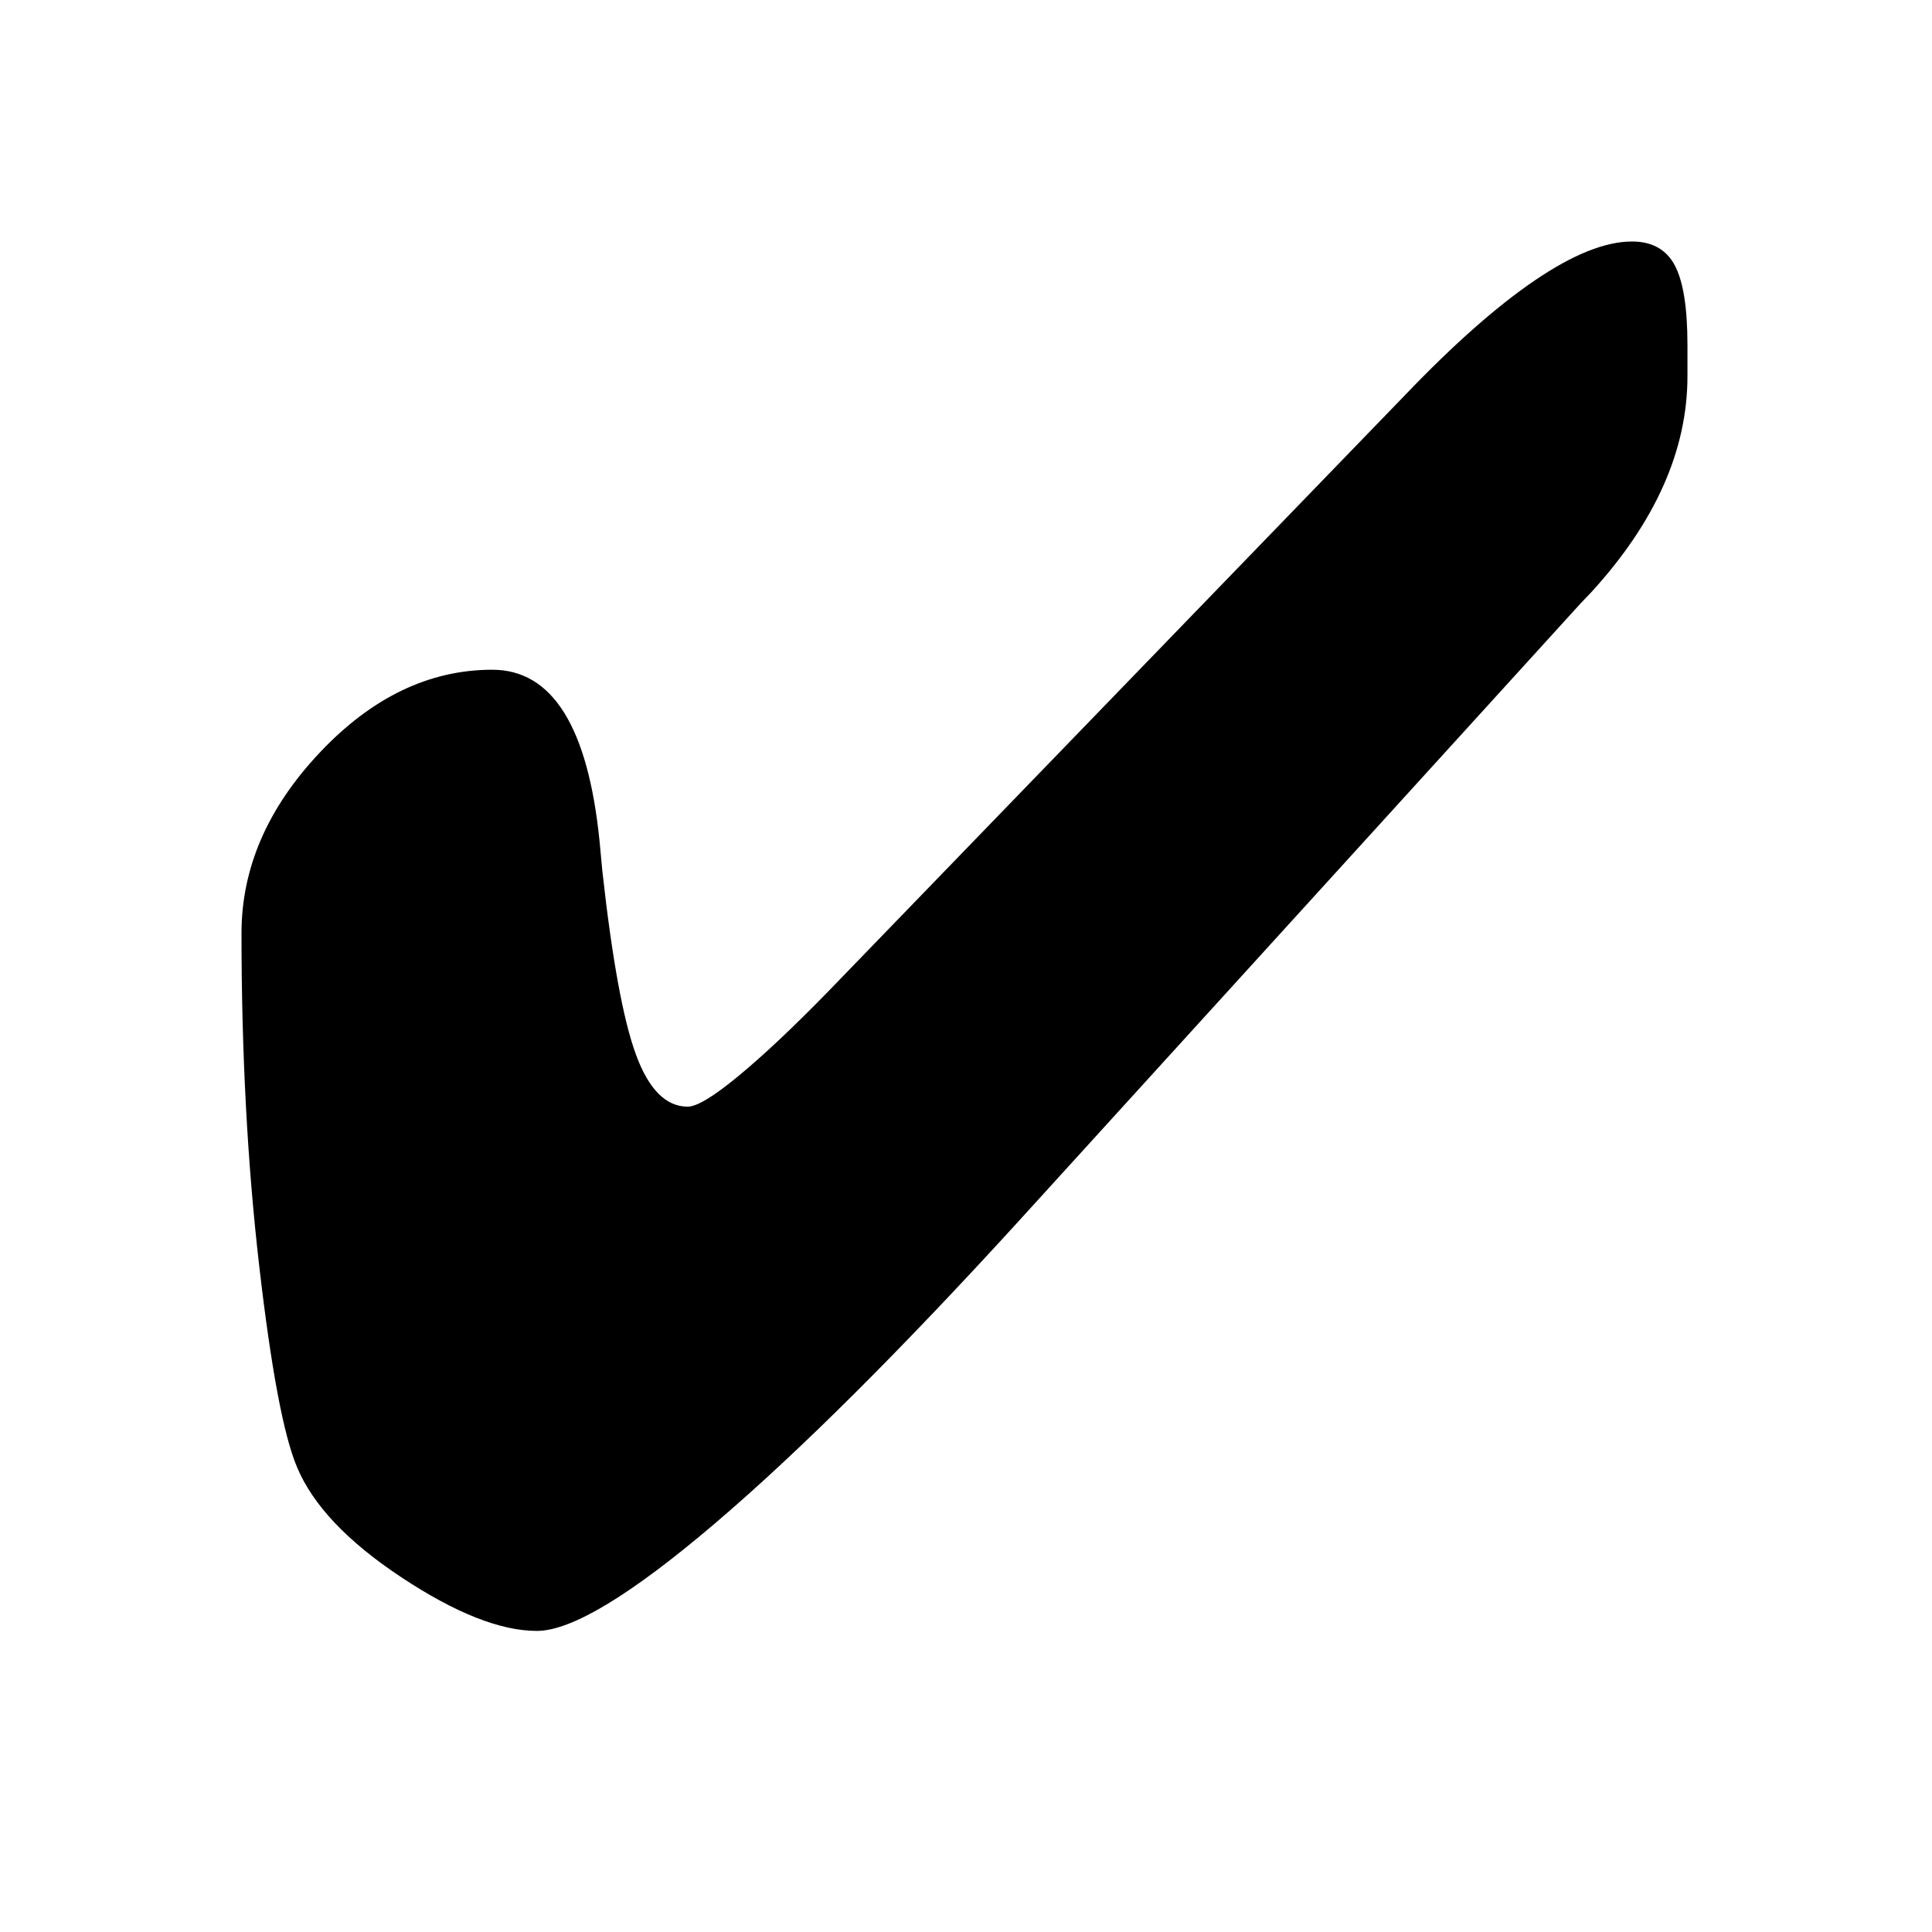
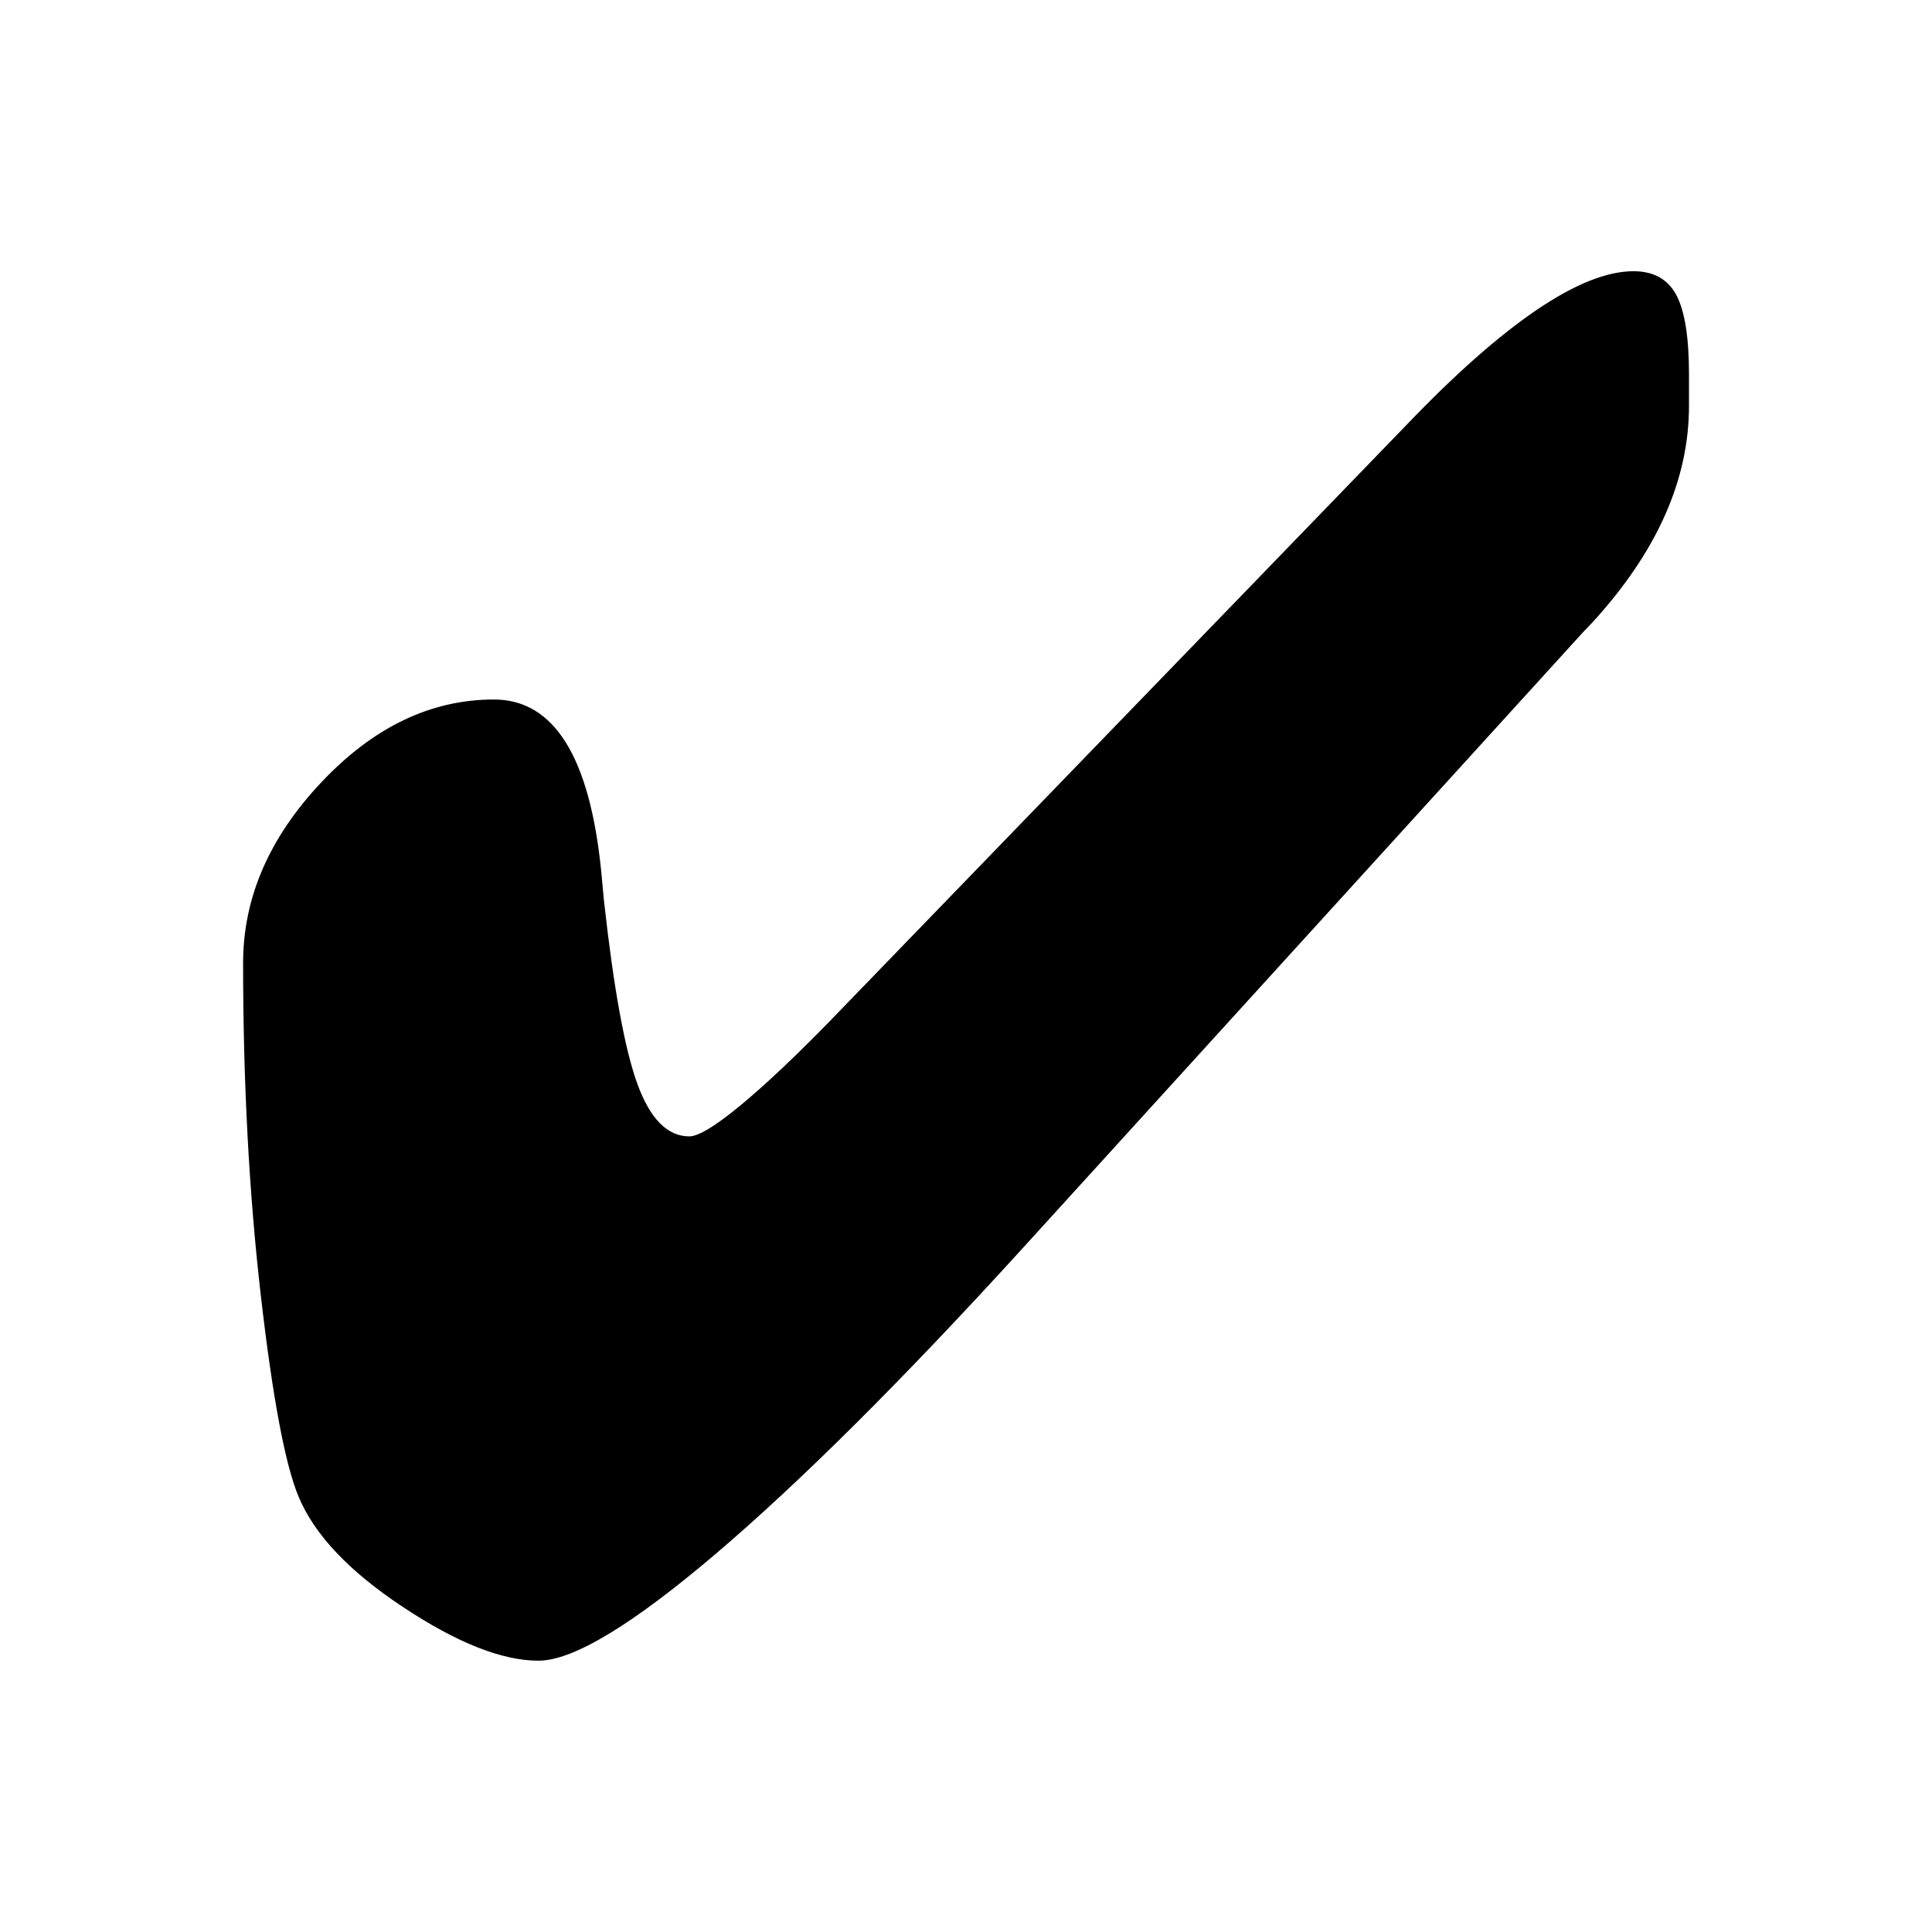
- <svg xmlns="http://www.w3.org/2000/svg" version="1.1" id="Layer_1" x="0px" y="0px" width="2048px" height="2048px" viewBox="718 1420 2048 2048" enable-background="new 718 1420 2048 2048" xml:space="preserve">
-   <g id="_x33_2-move" display="none">
-     <path display="inline" d="M1548,1868h-384c-35.346,0-64,28.654-64,64v1024c0,35.347,28.654,64,64,64h704c35.346,0,64-28.653,64-64   v-192h-128v96c0,17.673-14.326,32-32,32h-512c-17.673,0-32-14.327-32-32v-832c0-17.673,14.327-32,32-32h224v288   c0,17.673,14.327,32,32,32h288l0,0h128v-64L1548,1868z" />
-     <path display="inline" d="M2370.627,2518.02l-256.471-257.129c-0.039-0.026-0.079-0.054-0.119-0.082   c-5.738-5.455-13.493-8.81-22.037-8.81c-16.477,0-30.038,12.454-31.801,28.46c-0.125,0.714-0.189,1.404-0.199,2.071v161.538h-288   c-17.673,0-32,14.326-32,32V2604c0,17.673,14.327,32,32,32h288v161.797c0.021,0.302,0.059,0.606,0.128,0.916   c1.407,16.374,15.134,29.229,31.872,29.229c7.941,0,15.201-2.898,20.794-7.688c1.104-0.554,2.096-1.241,2.94-2.087l254.893-254.892   C2383.124,2550.777,2383.124,2530.516,2370.627,2518.02z" />
-   </g>
-   <g id="_x31_6-assigned" display="none">
-     <path display="inline" d="M1775.64,2808.702c-140.193-58.981-173.363-79.524-173.363-79.524l-1.363-135.812   c0,0,52.506-40.813,68.964-168.567c32.683,9.565,67.248-49.396,69.099-80.638c1.753-29.854-4.604-113.145-44.65-104.82   c8.104-62.743,13.962-118.936,11.219-148.922c-10.335-109.109-116.735-224.14-280.37-224.14   c-163.382,0-269.889,115.028-280.371,224.139c-2.737,29.991,3.121,86.18,11.355,148.922c-40.157-8.323-46.519,74.967-44.648,104.82   c1.871,31.241,36.292,90.203,69.216,80.638c16.213,127.754,68.845,168.567,68.845,168.567l-1.371,135.812   c0,0-33.305,20.543-173.238,79.524c-140.434,59.071-281.98,100.392-324.017,166.677C718,3050.01,718,3404,718,3404h707.176h700.939   c0,0-0.168-351.429-26.577-428.621C2076.396,2914.175,1939.716,2873.175,1775.64,2808.702z" />
-     <path display="inline" d="M2741.503,3022.944c-24.058-64.393-38.575-95.757-168.875-148.238   c-130.297-52.499-161.26-70.698-161.26-70.698l-1.039-120.705c0,0,48.769-36.286,63.992-149.887   c30.45,8.49,62.435-44.129,64.237-71.689c1.547-26.562-4.244-100.621-41.535-93.265c7.473-55.735,13.162-105.854,10.571-132.292   c-9.661-97.135-108.633-199.378-260.594-199.378c-151.976,0-250.802,102.243-260.606,199.378   c-2.578,26.438,2.829,76.562,10.574,132.292c-37.406-7.356-43.34,66.703-41.538,93.265c1.812,27.562,33.793,80.182,64.237,71.689   c15.225,113.601,64.13,149.887,64.13,149.887l-1.384,118.928c145.591,94.434,159.511,176.052,159.511,176.052   c11.674,106.987,13.088,257.039,13.088,425.72h511.109C2766.14,3404,2765.632,3081.508,2741.503,3022.944z" />
-   </g>
-   <g id="_x31_6-check" display="none">
-     <polygon display="inline" points="2511,1612 1486,2638 974.011,2123.991 718,2379.729 1485,3276 2766,1868  " />
-   </g>
-   <g id="_x31_6-attach" display="none">
-     <path id="clip_2_" display="inline" fill="#333333" d="M2490.391,1699.34c-196.755-201.788-515.92-201.788-712.684,0   l-817.072,827.444c-152.846,156.599-152.846,411.498,0,568.141c152.854,156.649,401.52,156.649,554.244,0l817.078-827.467   c109.32-112.095,109.32-293.734,0-405.83c-109.367-112.012-286.663-112.012-395.931,0l-614.18,629.511   c-21.878,22.467-21.878,58.685,0,81.163c21.862,22.458,57.313,22.458,79.185,0l614.229-629.521   c65.522-67.09,172.053-67.09,237.562,0c65.521,67.145,65.521,176.378,0,243.521l-817.017,827.41   c-109.372,112.095-286.556,112.095-395.934,0c-109.374-112.031-109.374-293.729,0-405.765l809.032-819.383   c153.117-156.897,401.404-156.897,554.298,0c153.173,156.963,153.173,411.218,0.108,568.123l-606.244,621.379   c-22.028,22.528-22.028,58.744,0,81.159c21.878,22.523,57.26,22.523,79.182,0l614.146-629.462   C2687.258,2228.082,2687.258,1901,2490.391,1699.34z" />
-   </g>
-   <g id="_x31_6-insert-link" display="none">
-     <path display="inline" fill="#010101" d="M2124.956,1547.646h-64.015c-1.827,0-3.622,0.12-5.418,0.274h-697.537   c-70.708,0-128.026,57.319-128.026,128.029v511.837h128.026V1739.96c0-35.354,28.665-64.012,64.015-64.012h574.931v447.823   c0,35.351,28.657,64.015,64.012,64.015h448.101v960.21c0,35.354-28.66,64.01-64.016,64.01H1422   c-35.35,0-64.015-28.656-64.015-64.01v-320.07h-128.026v384.08c0,70.707,57.319,128.028,128.026,128.028h1151.056   c70.708,0,128.025-57.321,128.025-128.028V2123.771v-64.018L2124.956,1547.646z" />
-     <path display="inline" d="M1981.688,2474.387l-411.738-400.771c-0.056-0.044-0.122-0.082-0.173-0.126   c-8.962-8.509-21.037-13.732-34.356-13.732c-25.683,0-46.825,19.413-49.566,44.36c-0.189,1.116-0.293,2.188-0.315,3.229v207.771   H896.615c-27.537,0-49.874,22.333-49.874,49.879v283.413c0,27.554,22.337,49.874,49.874,49.874h588.922v212.189   c0.034,0.455,0.099,0.939,0.2,1.423c2.2,25.522,23.597,45.552,49.683,45.552c12.376,0,23.688-4.522,32.412-11.986   c1.722-0.848,3.265-1.925,4.579-3.255l409.276-397.281C2001.18,2525.443,2001.18,2493.863,1981.688,2474.387z" />
-   </g>
-   <g id="_x31_6-restore" display="none">
-     <path display="inline" d="M1870.554,1423.5c-445.959,0-828.581,337.809-896.554,764.632H718L1102,2828l384.015-639.868H1229   c64.513-284.761,337.278-508.953,641.554-508.953c353.02,0,639.196,286.179,639.196,639.196s-286.179,639.196-639.196,639.196   c-145.483,0-277.124-46.714-384.554-128.571l-127.773,223.105c145.14,101.529,321.761,161.145,512.327,161.145   c494.227,0,894.875-400.648,894.875-894.875S2364.777,1423.5,1870.554,1423.5z" />
-   </g>
-   <g id="_x31_6-preview" display="none">
-     <g display="inline">
-       <rect x="1104.932" y="2062.605" fill="#010101" width="383.289" height="127.763" />
-       <path fill="#010101" d="M2747.141,3320.986L2528.753,3102.6c68.759-94.746,109.337-211.276,109.337-337.298    c0-249.915-159.475-462.55-382.197-541.788V1999.18v-63.937l-511.459-511.453h-63.933c-1.824,0-3.618,0.121-5.412,0.276H849.507    c-70.619,0-127.864,57.246-127.864,127.866v1150.503v127.257v256.333c0,70.612,57.245,127.862,127.864,127.862h854.069    c98.47,79.032,223.491,126.35,359.579,126.35c126.021,0,242.551-40.577,337.3-109.337l218.384,218.388    c24.95,24.95,65.396,24.95,90.345,0l37.957-37.956C2772.09,3386.381,2772.09,3345.938,2747.141,3320.986z M913.44,3086.024    c-35.306,0-63.933-28.624-63.933-63.932v-192.401v-127.256V1615.859c0-35.31,28.627-63.928,63.933-63.928h703.133v447.249    c0,35.308,28.619,63.934,63.928,63.934h447.524v130.921c-21.296-2.394-42.937-3.665-64.87-3.665    c-136.898,0-262.601,47.878-361.336,127.763h-596.888v127.765h480.137c-26.385,39.416-48.008,82.274-64.084,127.763h-416.051    v127.763h386.842c-2.32,20.979-3.554,42.286-3.554,63.882c0,118.761,36.017,229.104,97.709,320.724L913.44,3086.024    L913.44,3086.024z M2062.87,3211.903c-246.808,0-446.886-200.078-446.886-446.888c0-246.809,200.078-446.886,446.886-446.886    s446.888,200.078,446.888,446.886C2509.758,3011.825,2309.678,3211.903,2062.87,3211.903z" />
-     </g>
-   </g>
-   <g id="_x31_6-copylink" display="none">
-     <path display="inline" fill="#010101" d="M2392.275,2373.284l-288.129,288.407c-159.028,159.34-417.029,159.34-576.062,0   c-25.062-24.99-44.658-53.185-61.866-82.261l133.877-134.051c6.368-6.425,14.226-10.105,21.729-14.446   c9.249,31.68,25.41,61.653,50.278,86.545c79.412,79.577,208.663,79.479,288.031,0l288.031-288.407   c79.466-79.569,79.466-208.937,0-288.455c-79.368-79.522-208.563-79.522-288.031,0l-102.438,102.676   c-83.104-32.417-172.662-41.131-259.84-28.333l218.265-218.547c159.132-159.294,417.024-159.294,576.164,0   C2551.312,1955.709,2551.312,2213.996,2392.275,2373.284z M1630.578,2847.528l-102.493,102.673   c-79.42,79.472-208.667,79.472-288.085,0c-79.416-79.572-79.416-208.938,0-288.501l288.085-288.416   c79.468-79.575,208.614-79.575,288.028,0c24.822,24.851,40.979,54.823,50.33,86.443c7.562-4.39,15.32-7.965,21.69-14.341   L2022,2311.395c-17.104-29.18-36.798-57.268-61.855-82.31c-159.041-159.291-417.032-159.291-576.114,0l-288.032,288.411   c-159.084,159.339-159.084,417.574,0,576.918c159.082,159.232,417.03,159.232,576.113,0l218.312-218.605   C1803.186,2888.657,1713.624,2879.895,1630.578,2847.528z" />
-   </g>
-   <g id="_x31_6-download" display="none">
-     <g display="inline">
-       <polygon points="2253.936,2699.895 2253.936,2827.875 1230.089,2827.875 1230.089,2699.895 973.881,2699.895 974.128,3083.837     2509.896,3083.837 2509.896,2699.895   " />
-       <polygon points="2253.936,2187.968 1997.971,2187.97 1997.971,1804.029 1486.051,1804.029 1486.053,2187.972 1230.089,2187.972     1742.012,2699.895   " />
-     </g>
-   </g>
-   <g id="_x31_6-info" display="none">
-     <path display="inline" d="M1743.75,1675.694c-423.909,0-767.556,343.648-767.556,767.556   c0,423.909,343.647,767.557,767.556,767.557s767.557-343.646,767.557-767.557   C2511.307,2019.342,2167.659,1675.694,1743.75,1675.694z M1847.407,2904.651c-71.044,70.965-138.285,110.338-201.735,118.093   c-43.69,5.341-76.793-1.967-99.284-21.91c-22.503-19.943-35.462-43.973-38.896-72.056c-2.158-17.678-1.566-34.376,1.793-50.104   c3.352-15.72,7.204-31.764,11.539-48.13l110.658-325.508c6.154-18.692,10.388-33.738,12.697-45.104   c2.298-11.364,2.948-21.212,1.932-29.536c-1.017-8.31-3.309-14.104-6.873-17.369c-3.564-3.25-7.955-4.569-13.149-3.937   c-13.527,1.651-37.273,25.414-71.267,71.269c-33.982,45.858-54.625,69.226-61.898,70.118c-8.328,1.014-17.35-3.683-27.062-14.11   c-9.729-10.418-14.772-17.197-15.152-20.317c-1.271-10.399,6.535-28.521,23.447-54.339c16.896-25.821,38.842-53.57,65.834-83.273   c24.117-27.222,53.889-53.564,89.322-79.018c35.419-25.438,67.691-39.949,96.823-43.511c46.812-5.72,83.541,3.252,110.19,26.917   c26.646,23.664,42.265,54.218,46.837,91.67c1.911,15.604,2.387,32.443,1.424,50.502c-0.963,18.068-5.496,37.097-13.609,57.089   l-86.733,275.076c-6.688,22.989-11.299,41.508-13.802,55.538c-2.513,14.035-3.441,23.655-2.807,28.848   c0.763,6.238,2.798,9.949,6.108,11.13s6.526,1.576,9.646,1.194c22.885-2.796,47.664-22.451,74.352-58.971   c26.68-36.521,44.182-55.288,52.51-56.307c7.276-0.89,15.745,3.618,25.409,13.522c9.646,9.909,14.736,16.941,15.243,21.102   C1952.938,2789.875,1918.436,2833.688,1847.407,2904.651z M1943.491,2058.312c-24.143,31.454-55.975,49.6-95.489,54.431   c-38.5,4.705-73.497-5.271-105.017-29.919c-31.519-24.655-49.63-56.219-54.337-94.716c-4.702-38.485,5.27-73.493,29.923-105.013   c24.65-31.521,56.214-49.629,94.716-54.338c39.518-4.831,74.784,5.112,105.786,29.828c30.995,24.72,48.854,56.324,53.562,94.807   C1977.34,1991.89,1967.618,2026.855,1943.491,2058.312z" />
-   </g>
-   <g id="_x31_6-view" display="none">
-     <path display="inline" d="M2509.896,2443.843c0-31.491-11.466-60.296-30.432-82.553h0.1   c-773.48-935.816-1430.985-60.723-1473.69-1.728c-19.861,22.48-31.931,51.97-31.931,84.28c0,31.166,11.22,59.71,29.835,81.87h-0.13   c0,0,675.942,960.296,1475.917,1.374h-0.697C2498.189,2504.738,2509.896,2475.664,2509.896,2443.843z M1741.918,2826.665   c-212.069,0-383.988-171.394-383.988-382.822c0-211.426,171.92-382.821,383.988-382.821c212.073,0,383.99,171.396,383.99,382.821   C2125.908,2655.271,1953.991,2826.665,1741.918,2826.665z" />
-     <ellipse display="inline" cx="1741.92" cy="2443.843" rx="127.997" ry="127.608" />
-   </g>
-   <g id="_x31_6-workflow" display="none">
-     <g display="inline">
-       <polygon points="2318.096,1676.047 1614.083,1675.97 1230,2508 1614,2508 1358,3212 2318,2252 1870,2252   " />
-     </g>
-   </g>
-   <g id="_x31_6-closed" display="none">
-     <polygon display="inline" fill="none" points="1677.043,2955.887 1941.076,2631.757 1676.513,2955.312  " />
-     <path display="inline" d="M2554.271,1886.276c34.272-58.812,21.288-135.342-33.515-179.305   c-60.476-48.514-148.97-38.996-197.66,21.261L1488.699,2700l-322.673-297.878c-54.835-59.104-147.375-62.721-206.689-8.083   c-59.317,54.637-62.95,146.84-8.113,205.943L1486,3212L2554.271,1886.276z" />
-   </g>
-   <g>
-     <path d="M2506.771,1818.764c0,78.436-34.05,154.826-102.127,229.224l-10.598,11.054l-595.362,654.486   c-126.548,138.751-234.284,245.973-323.232,321.716c-88.948,75.744-151.739,113.59-188.345,113.59   c-38.542,0-86.392-18.923-143.548-56.769c-57.181-37.846-94.11-76.857-110.789-117.059   c-14.146-33.497-27.474-104.504-39.982-213.02C980.254,2653.471,974,2535.895,974,2409.284c0-68.987,27.598-132.797,82.843-191.404   c55.246-58.606,116.249-87.936,183.059-87.936c63.584,0,101.457,60.626,113.667,181.852c1.291,14.082,2.258,24.463,2.903,31.142   c10.275,93.113,22.138,158.088,35.639,194.924c13.476,36.837,31.792,55.242,54.922,55.242c9.629,0,27.598-10.872,53.93-32.644   c26.333-21.744,57.802-51.383,94.434-88.919l611.769-632.482c51.373-53.688,97.286-94.278,137.74-121.796   c40.454-27.491,74.827-41.263,103.095-41.263c21.194,0,36.285,8.387,45.269,25.136c8.984,16.774,13.501,44.913,13.501,84.441   V1818.764z" />
-   </g>
+ <svg xmlns="http://www.w3.org/2000/svg" viewBox="0 0 2048 2048">
+   <path d="M1790.4 430.3c0 78.4-34.1 154.8-102.1 229.2l-10.6 11.1-595.4 654.5c-126.5 138.8-234.3 246-323.2 321.7-88.9 75.7-151.7 113.6-188.3 113.6-38.5 0-86.4-18.9-143.5-56.8-57.2-37.8-94.1-76.9-110.8-117.1-14.1-33.5-27.5-104.5-40-213s-18.8-226.1-18.8-352.7c0-69 27.6-132.8 82.8-191.4 55.2-58.6 116.2-87.9 183.1-87.9 63.6 0 101.5 60.6 113.7 181.9 1.3 14.1 2.3 24.5 2.9 31.1 10.3 93.1 22.1 158.1 35.6 194.9 13.5 36.8 31.8 55.2 54.9 55.2 9.6 0 27.6-10.9 53.9-32.6 26.3-21.7 57.8-51.4 94.4-88.9l611.8-632.5c51.4-53.7 97.3-94.3 137.7-121.8 40.5-27.5 74.8-41.3 103.1-41.3 21.2 0 36.3 8.4 45.3 25.1 9 16.8 13.5 44.9 13.5 84.4v33.3z" />
</svg>
